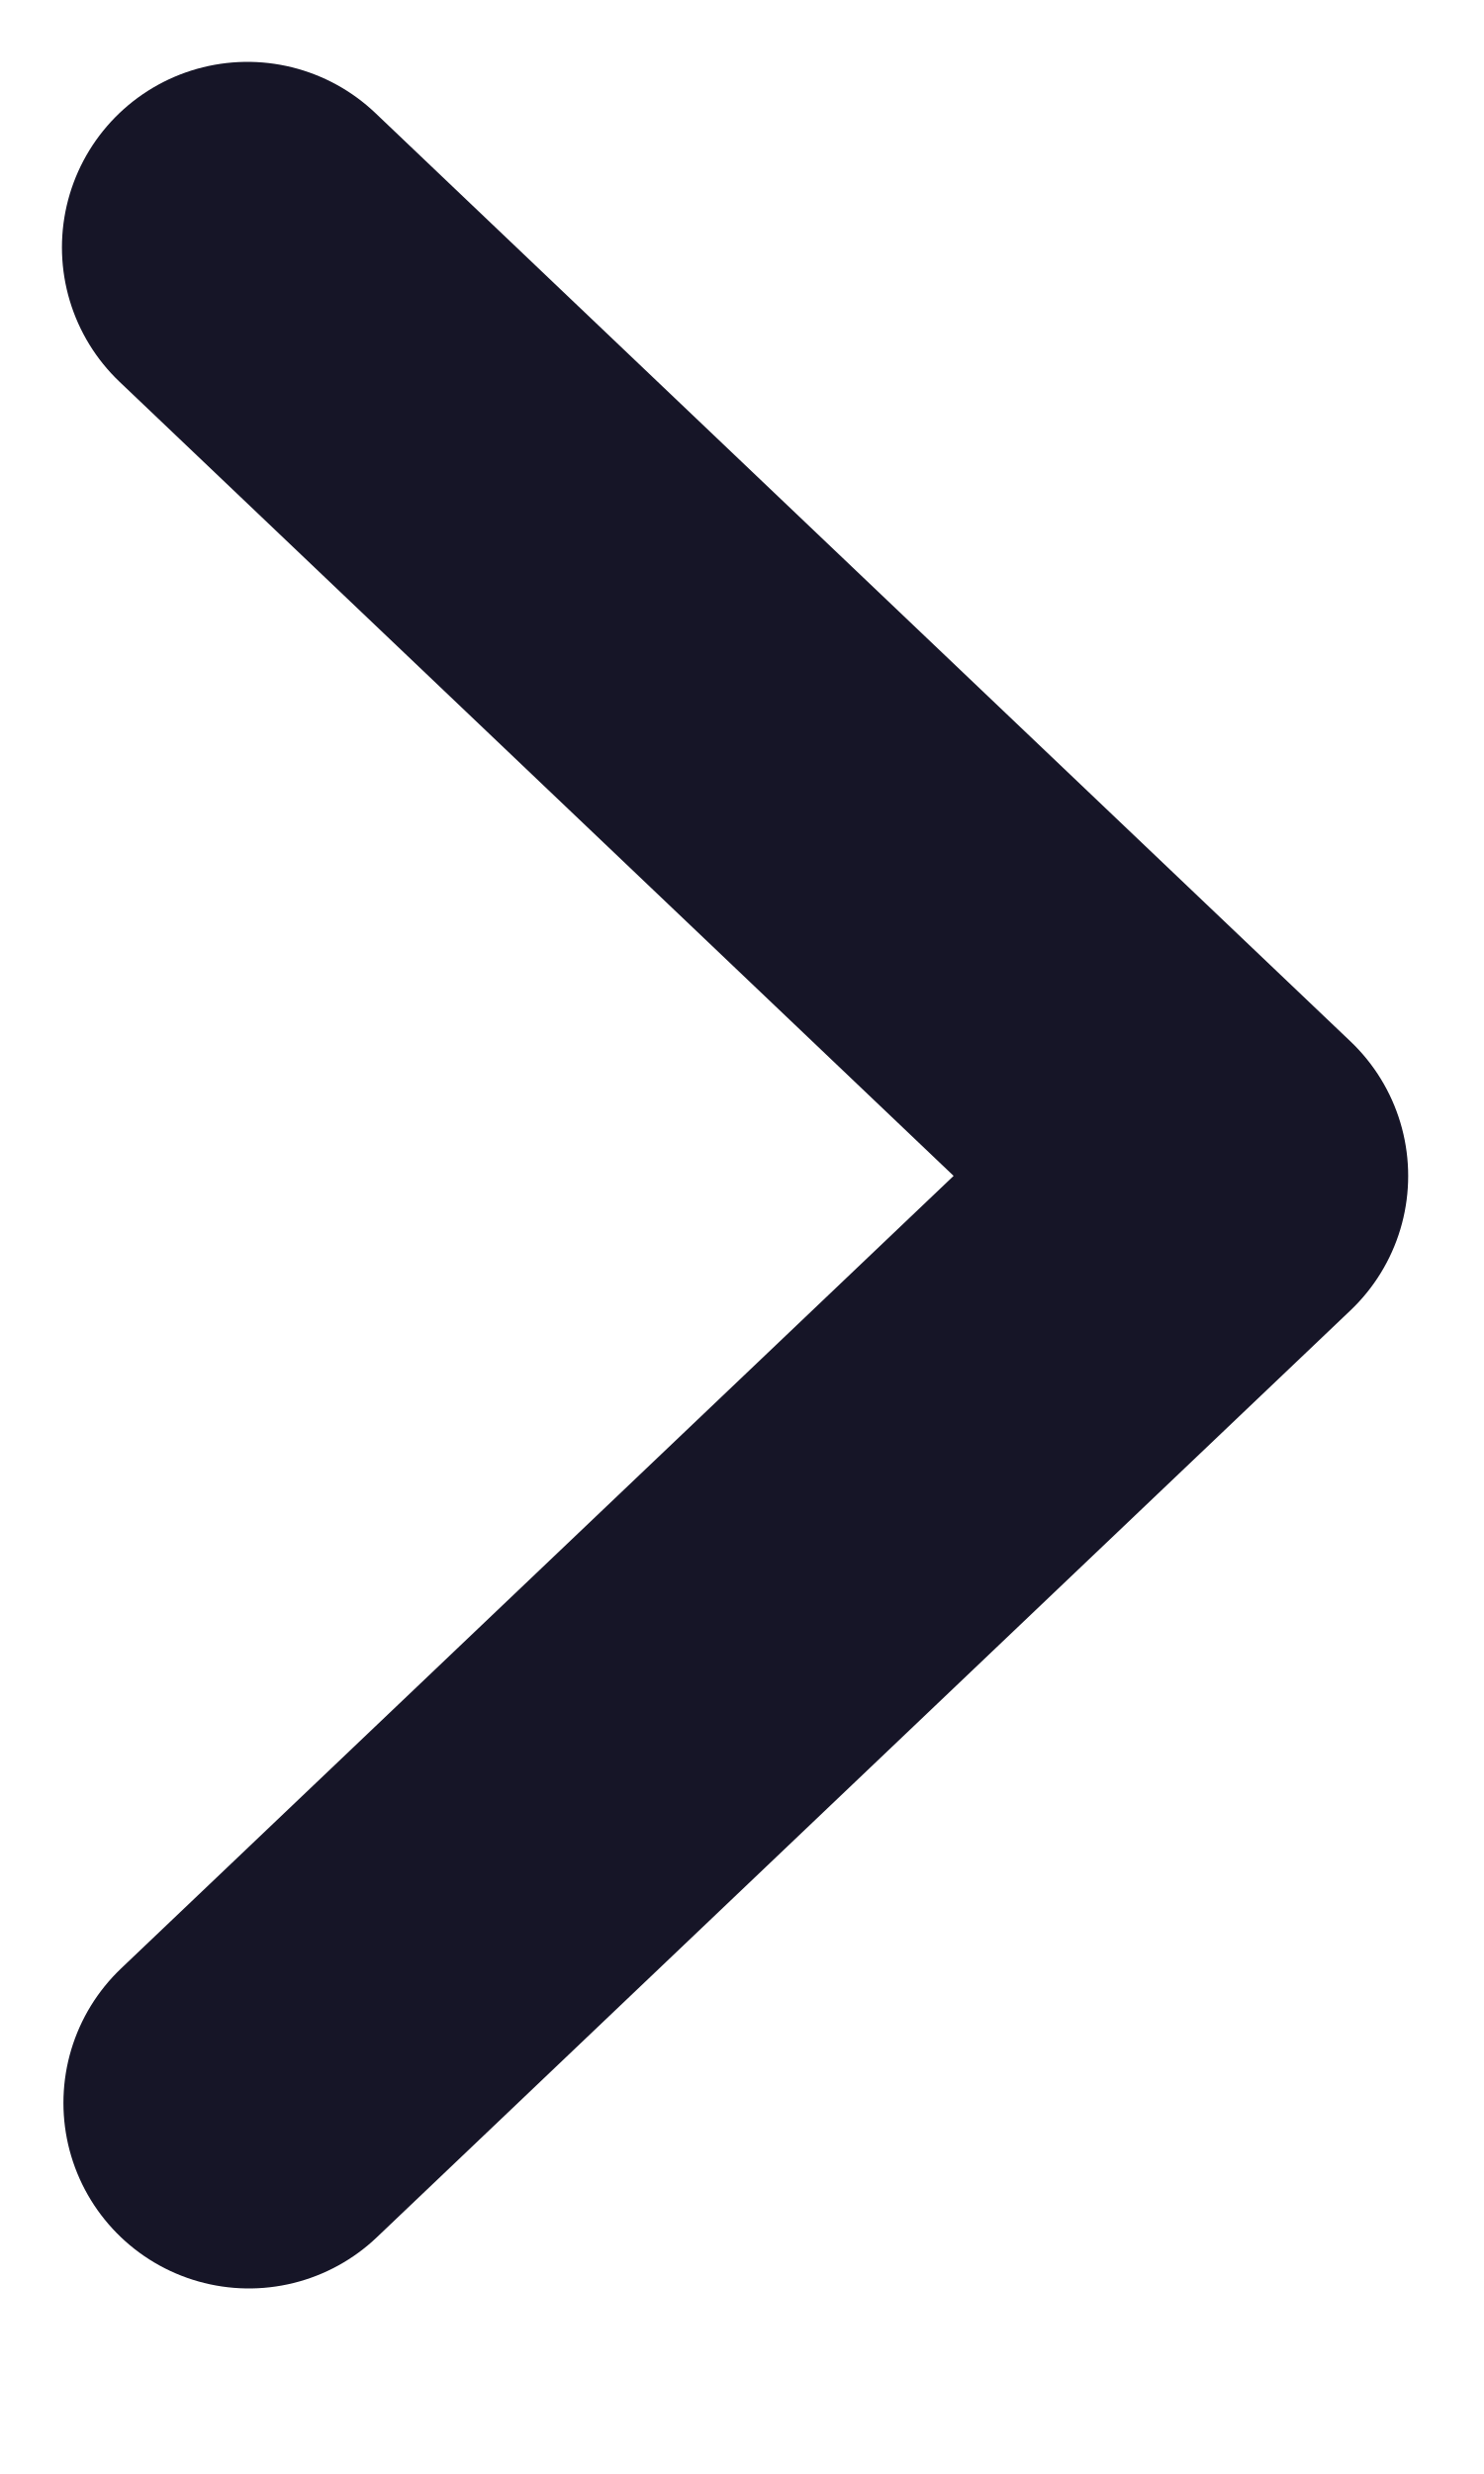
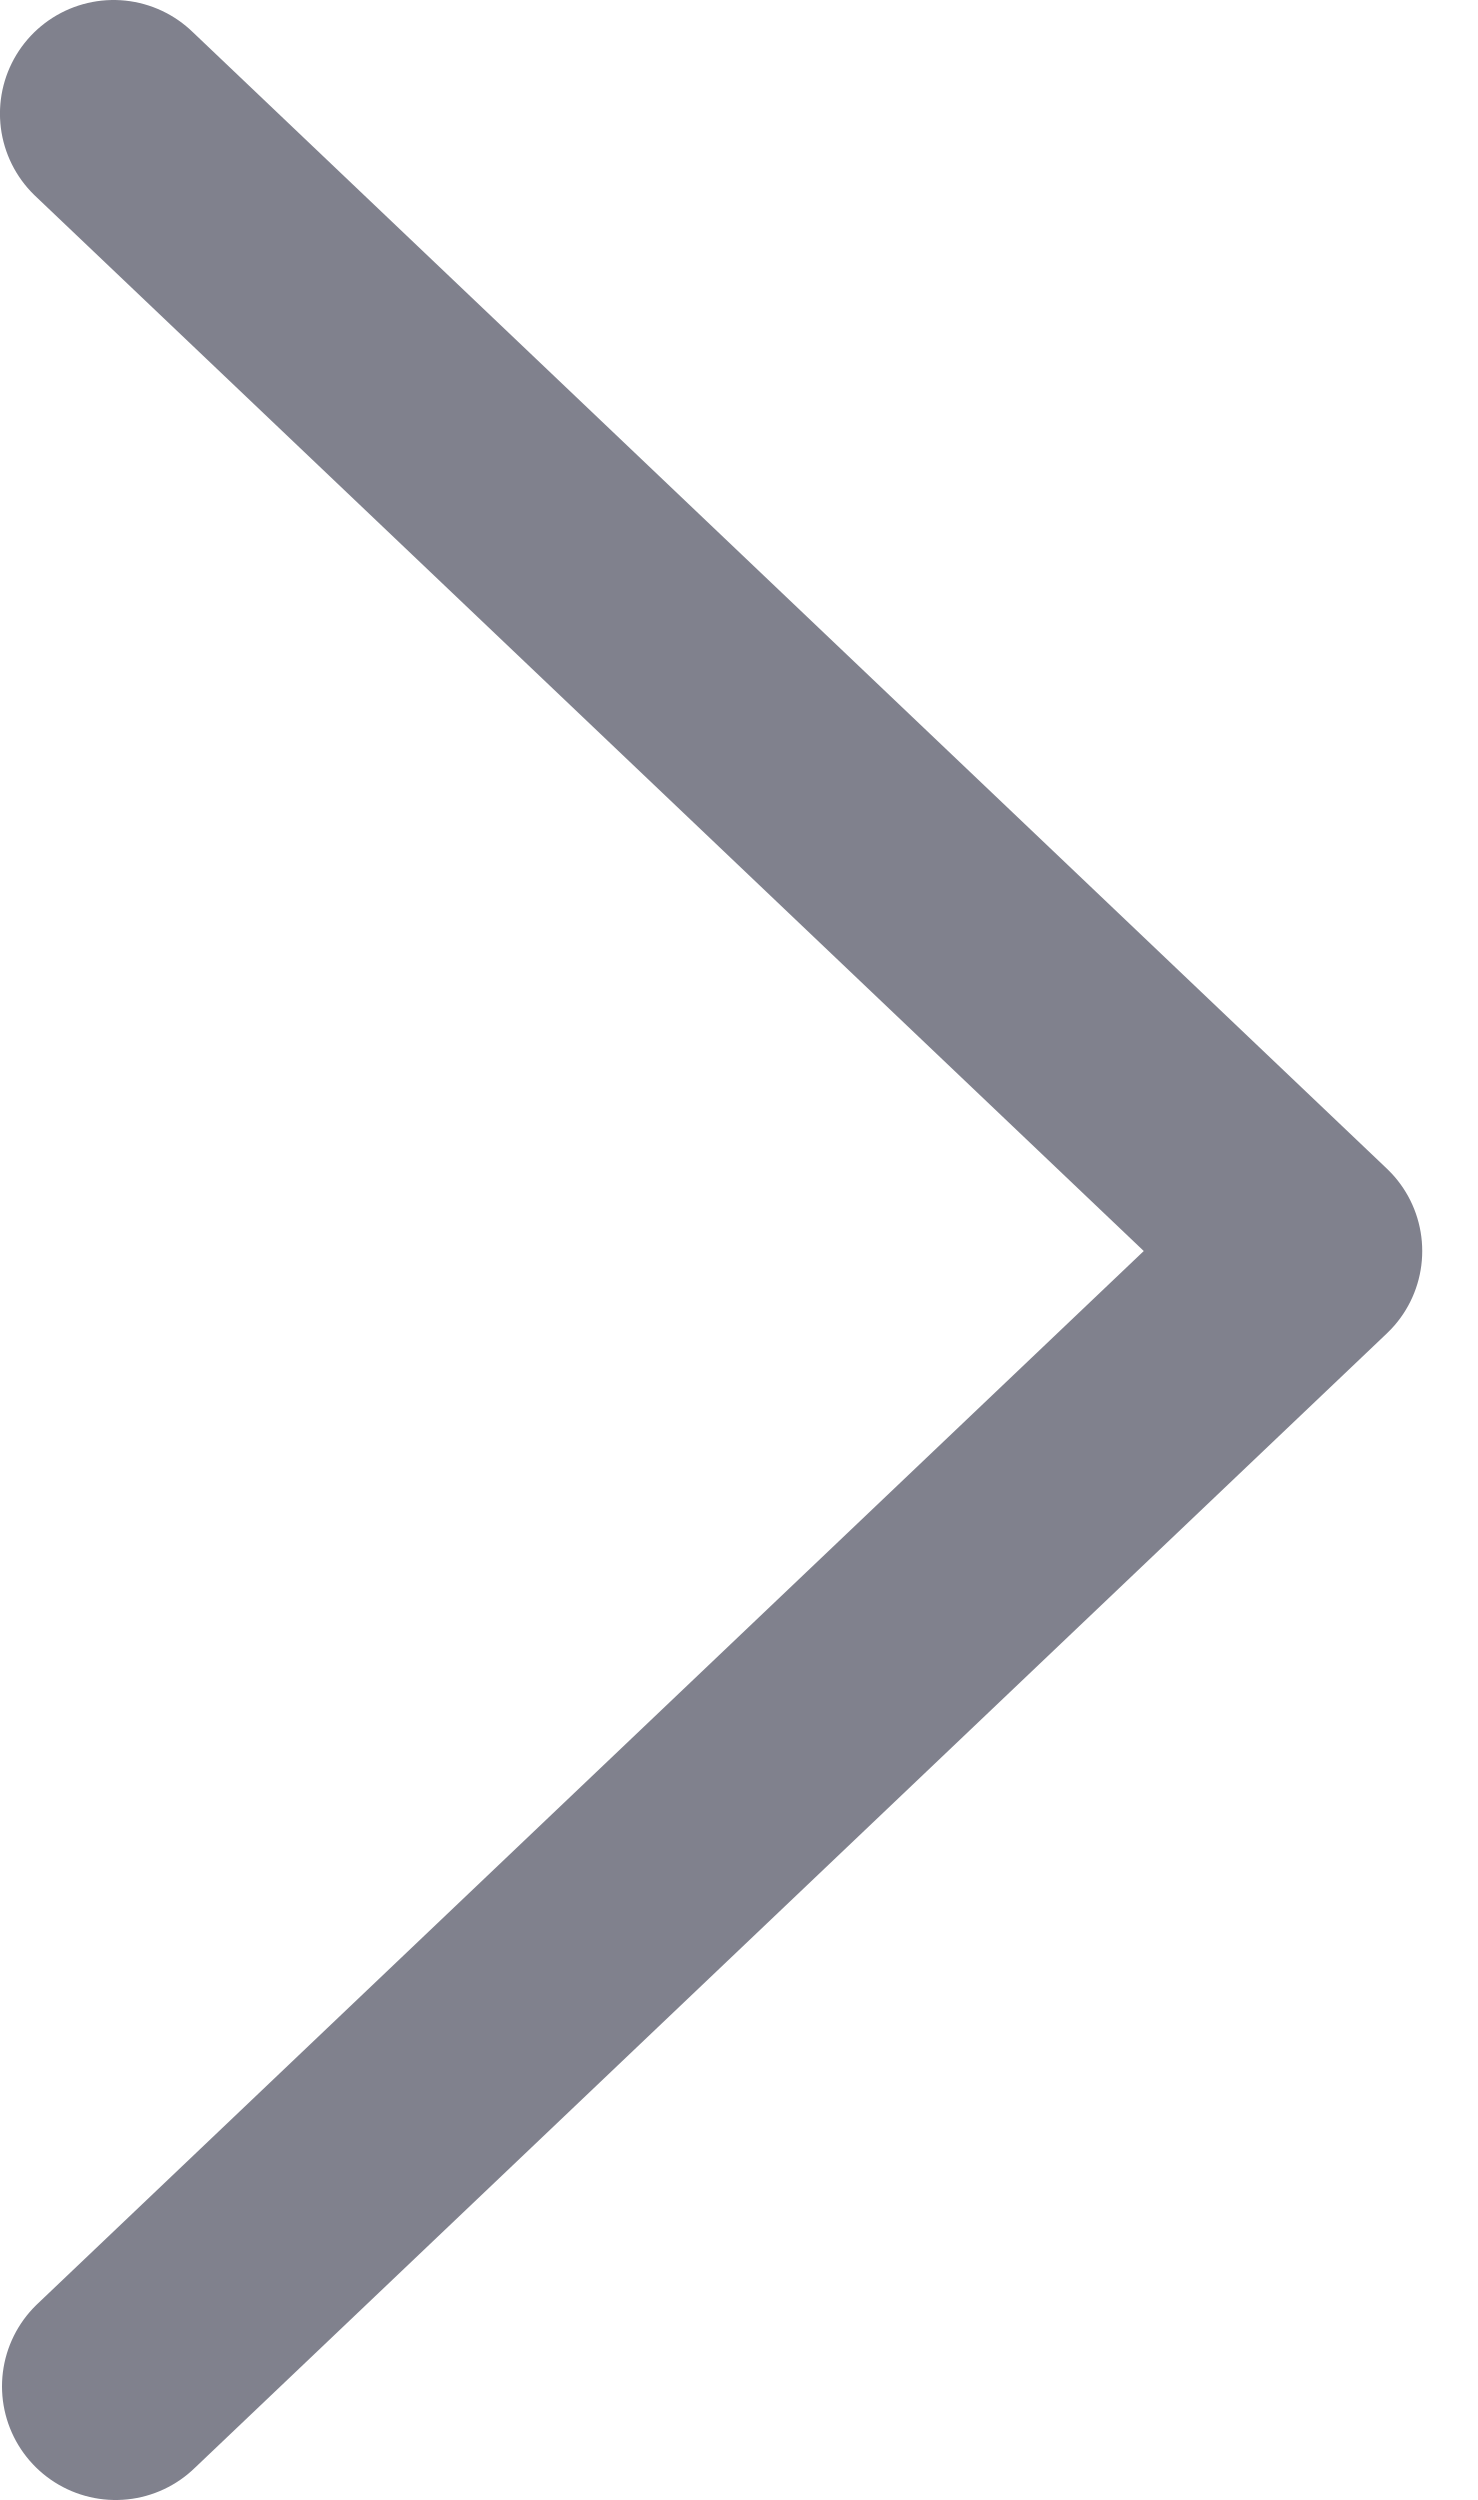
- <svg xmlns="http://www.w3.org/2000/svg" width="6px" height="10px" viewBox="0 0 6 10" version="1.1">
+ <svg xmlns="http://www.w3.org/2000/svg" width="13px" height="22px" viewBox="0 0 13 22" version="1.1">
  <defs />
  <g id="design-5" stroke="none" stroke-width="1" fill="none" fill-rule="evenodd">
-     <g id="5-AblageList" transform="translate(-355, -134)" stroke="#161527" stroke-width="1.5" stroke-linecap="round" stroke-linejoin="round">
-       <g id="link-zu-unbewertet" transform="translate(-5, 114)">
-         <path d="M364.943,21 L361,24.753 L364.937,28.5" id="icon_arrow_next" transform="translate(362.9717, 24.75) scale(-1, 1) translate(-362.9717, -24.75) " />
+     <g id="5-ScanNegativScanditStart-Copy" transform="translate(-236, -464)" stroke="#80818D" stroke-width="2" stroke-linecap="round" stroke-linejoin="round">
+       <g id="Group" transform="translate(58, 460)">
+         <path d="M189.516,5 L179,15.009 L189.498,25" id="icon_arrow_next" transform="translate(184.2578, 15) scale(-1, 1) translate(-184.2578, -15) " />
      </g>
    </g>
  </g>
</svg>
